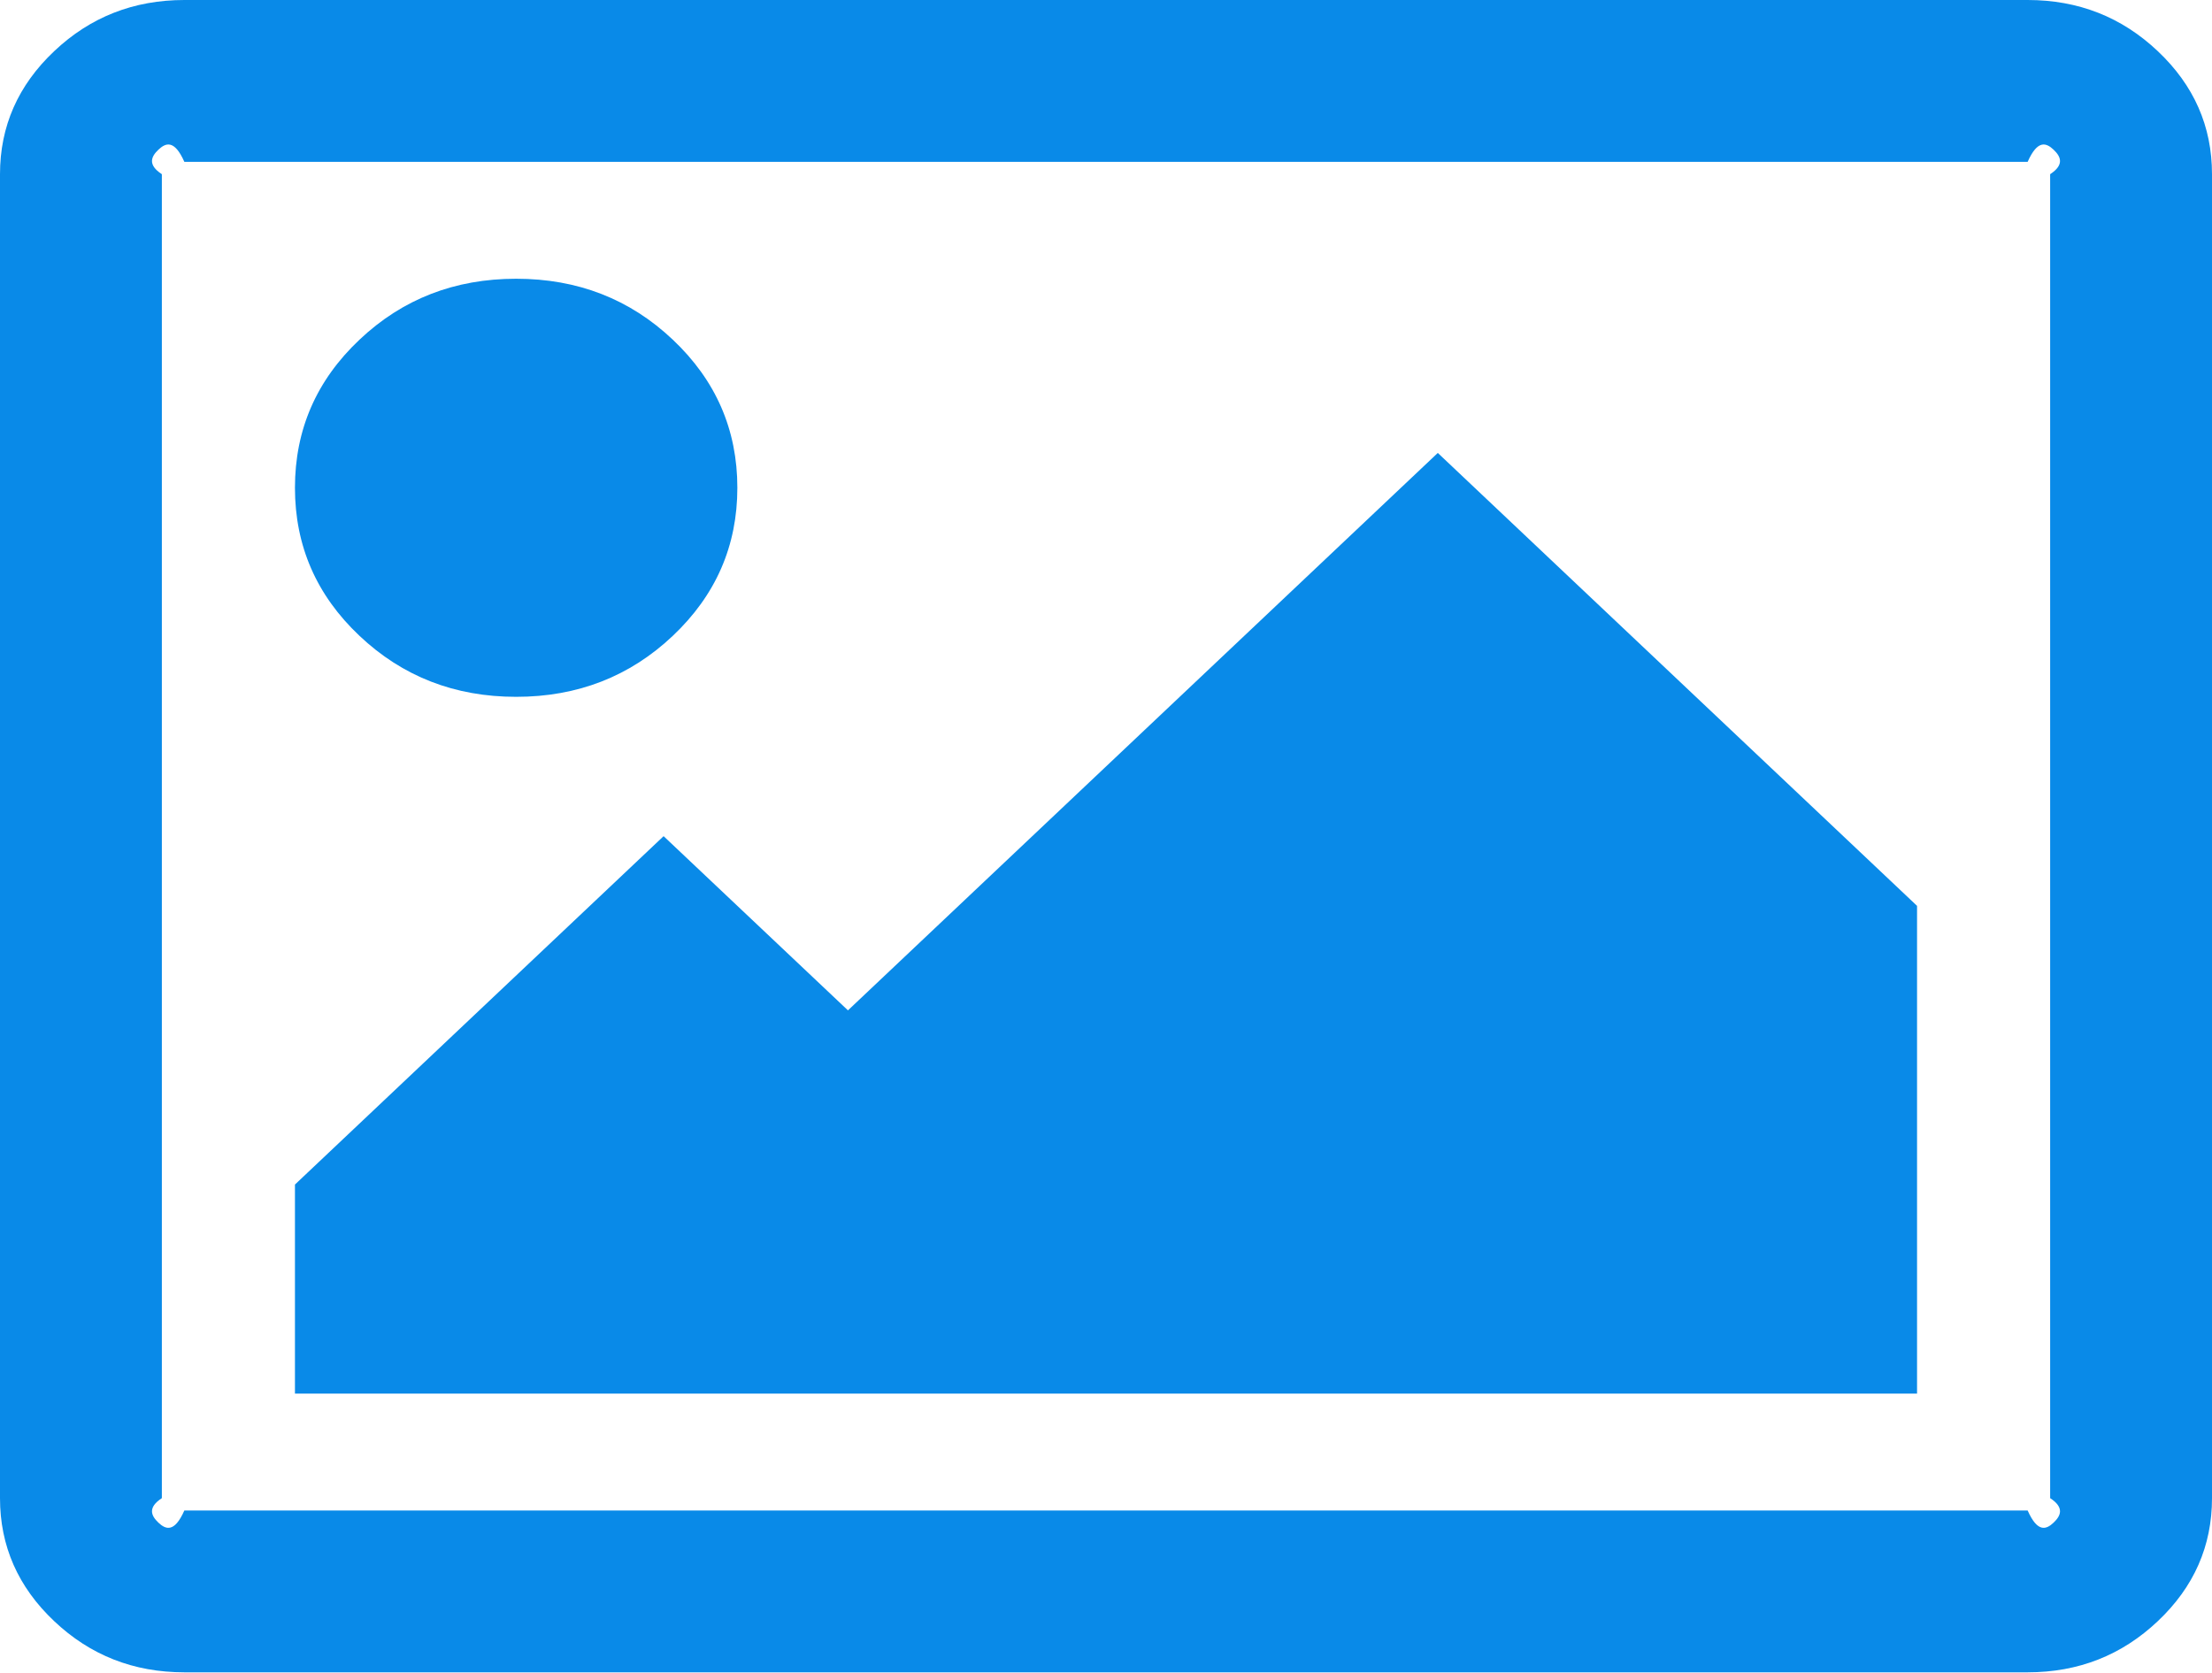
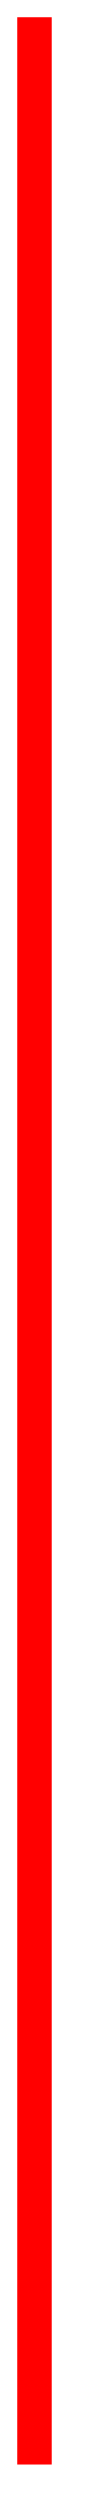
- <svg xmlns="http://www.w3.org/2000/svg" version="1.1" width="41px" height="31px">
-   <g transform="matrix(1 0 0 1 -412 -373 )">
-     <path d="M 12.471 6.297  C 13.268 7.05  13.667 7.965  13.667 9.042  C 13.667 10.118  13.268 11.033  12.471 11.786  C 11.674 12.54  10.706 12.917  9.567 12.917  C 8.428 12.917  7.46 12.54  6.663 11.786  C 5.865 11.033  5.467 10.118  5.467 9.042  C 5.467 7.965  5.865 7.05  6.663 6.297  C 7.46 5.543  8.428 5.167  9.567 5.167  C 10.706 5.167  11.674 5.543  12.471 6.297  Z M 26.65 8.396  L 35.533 16.792  L 35.533 25.833  L 5.467 25.833  L 5.467 21.958  L 12.3 15.5  L 15.717 18.729  L 26.65 8.396  Z M 38.064 2.775  C 37.929 2.647  37.768 2.583  37.583 3  L 3.417 3  C 3.232 2.583  3.071 2.647  2.936 2.775  C 2.801 2.903  2.733 3.054  3 3.229  L 3 27.771  C 2.733 27.946  2.801 28.097  2.936 28.225  C 3.071 28.353  3.232 28.417  3.417 28  L 37.583 28  C 37.768 28.417  37.929 28.353  38.064 28.225  C 38.199 28.097  38.267 27.946  38 27.771  L 38 3.229  C 38.267 3.054  38.199 2.903  38.064 2.775  Z M 39.996 0.949  C 40.665 1.581  41 2.341  41 3.229  L 41 27.771  C 41 28.659  40.665 29.419  39.996 30.051  C 39.327 30.684  38.523 31  37.583 31  L 3.417 31  C 2.477 31  1.673 30.684  1.004 30.051  C 0.335 29.419  0 28.659  0 27.771  L 0 3.229  C 0 2.341  0.335 1.581  1.004 0.949  C 1.673 0.316  2.477 0  3.417 0  L 37.583 0  C 38.523 0  39.327 0.316  39.996 0.949  Z " fill-rule="nonzero" fill="#098ae8" stroke="none" transform="matrix(1 0 0 1 412 373 )" />
+ <svg xmlns="http://www.w3.org/2000/svg" version="1.1" width="5px" height="145px">
+   <g transform="matrix(1 0 0 1 -773 -222 )">
+     <path d="M 775 223  L 775 365  " stroke-width="2" stroke="#ff0000" fill="none" />
  </g>
</svg>
